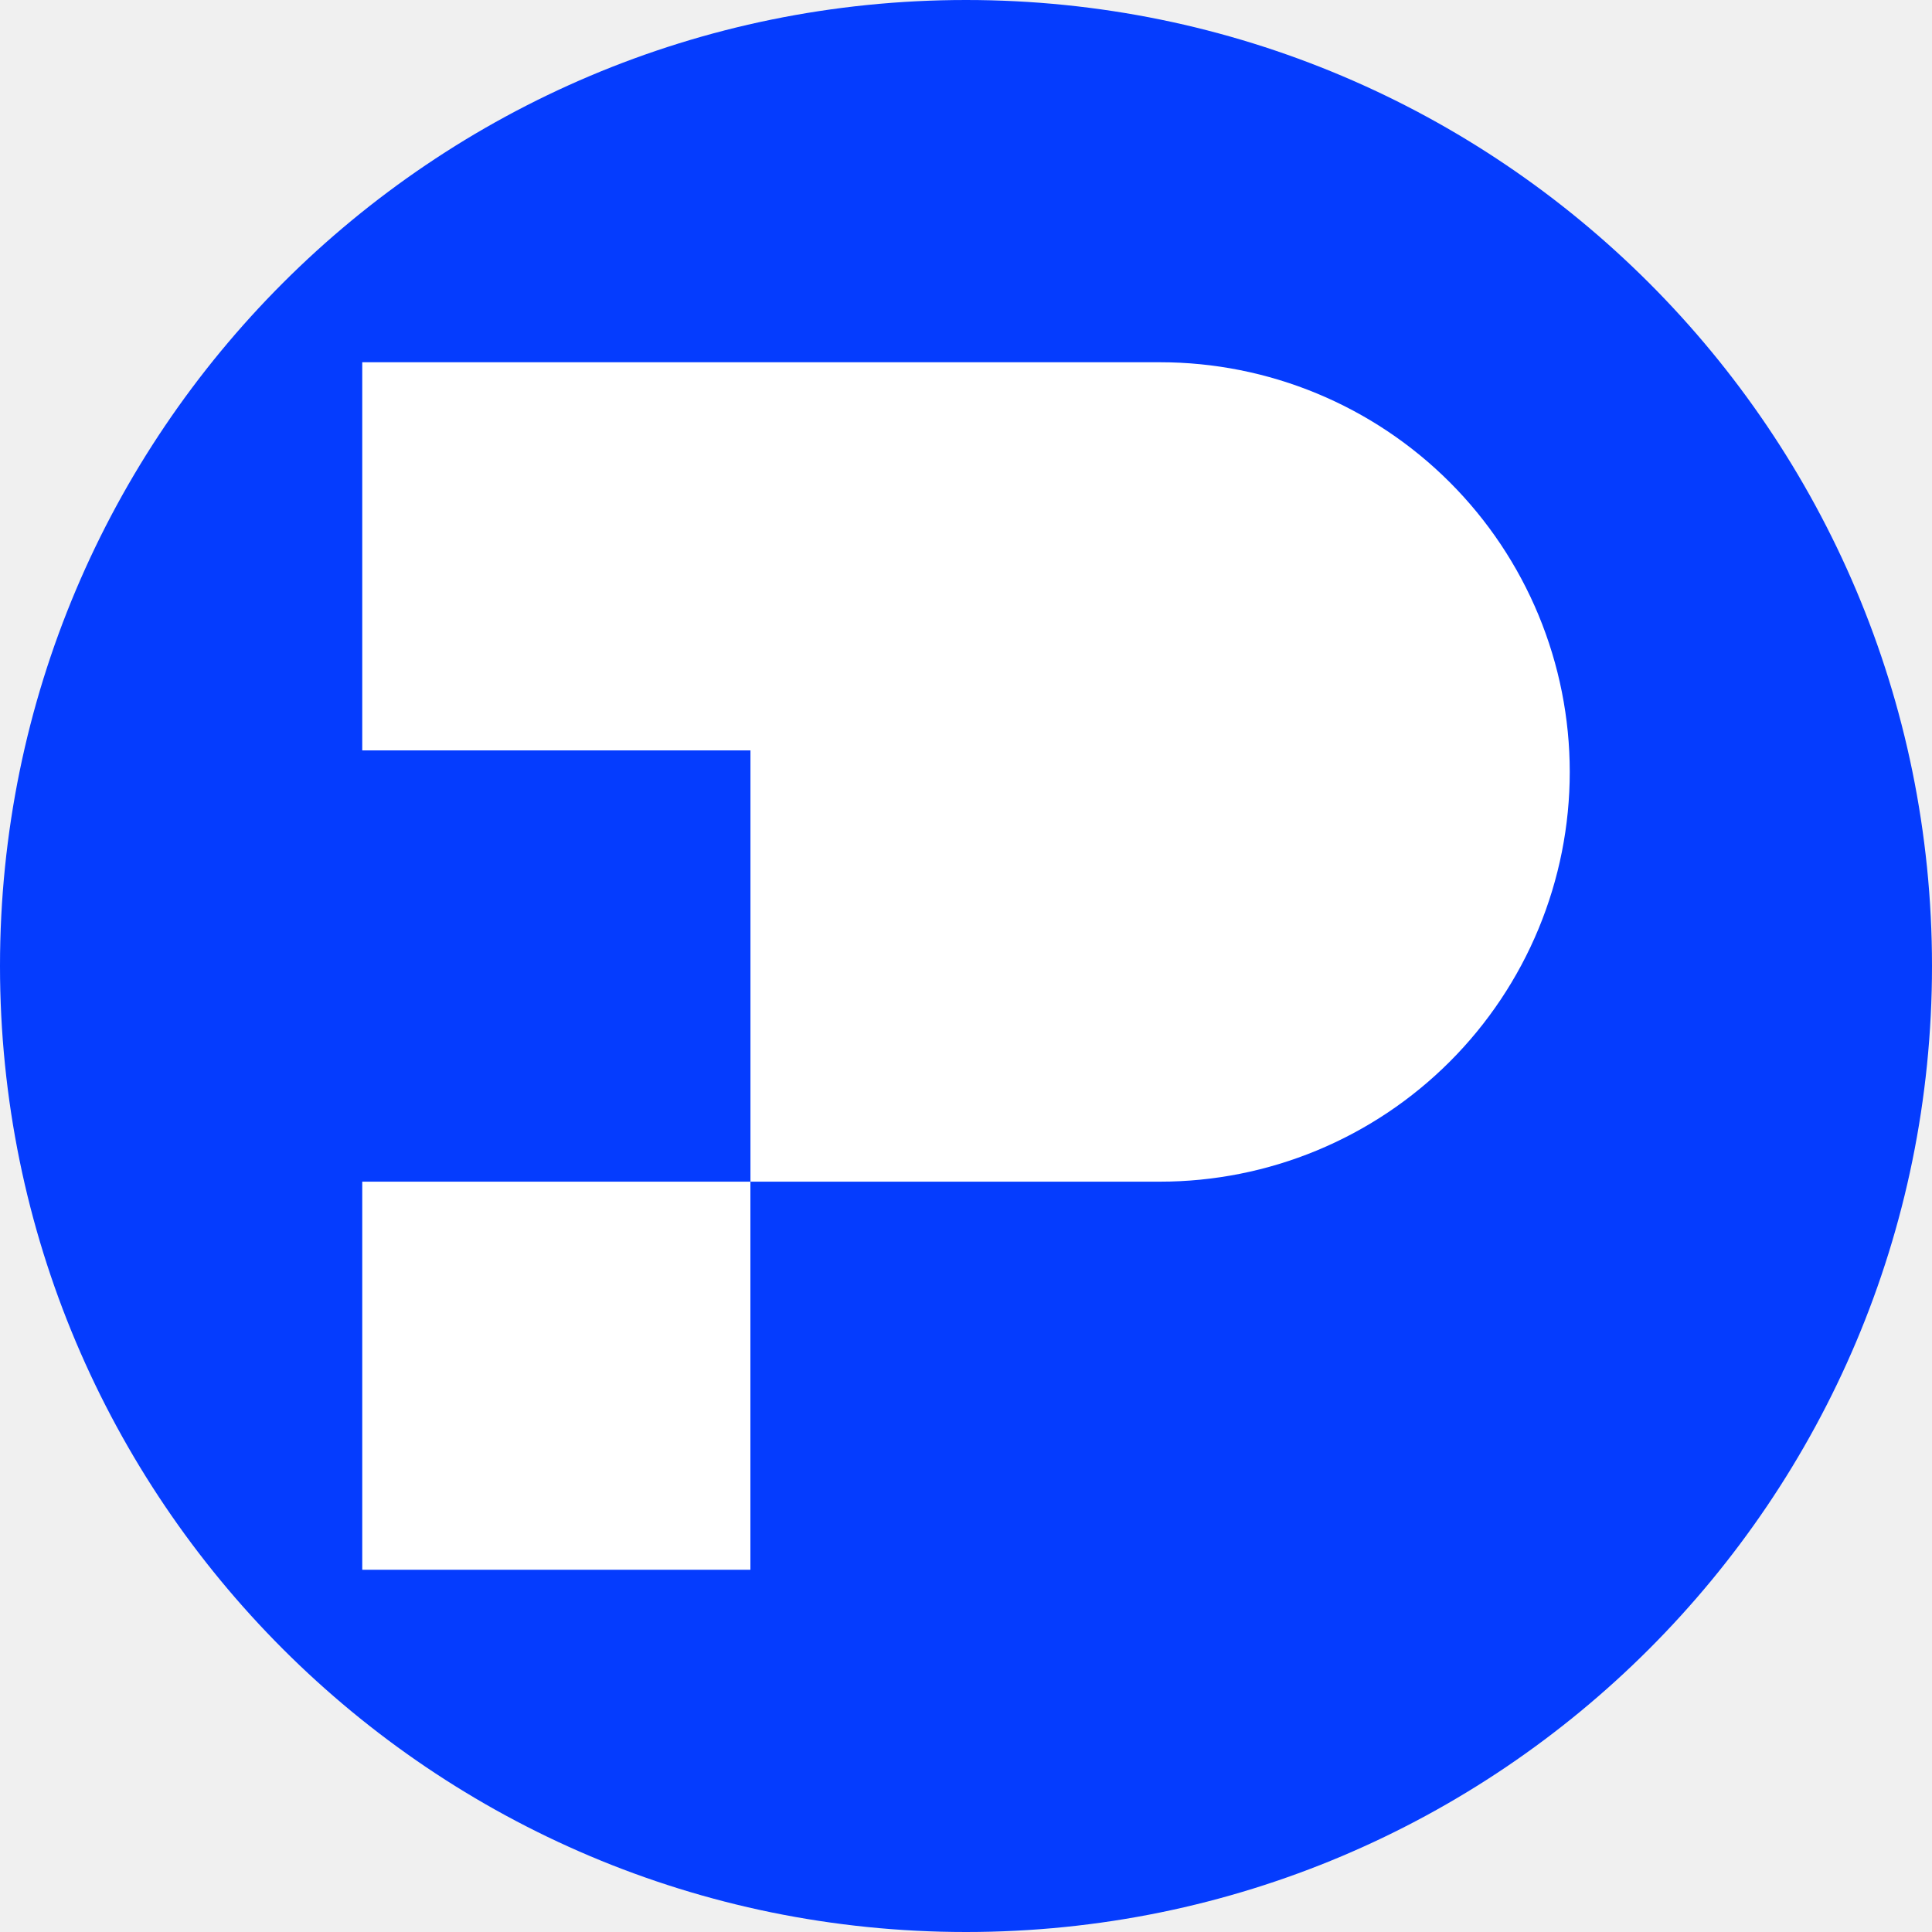
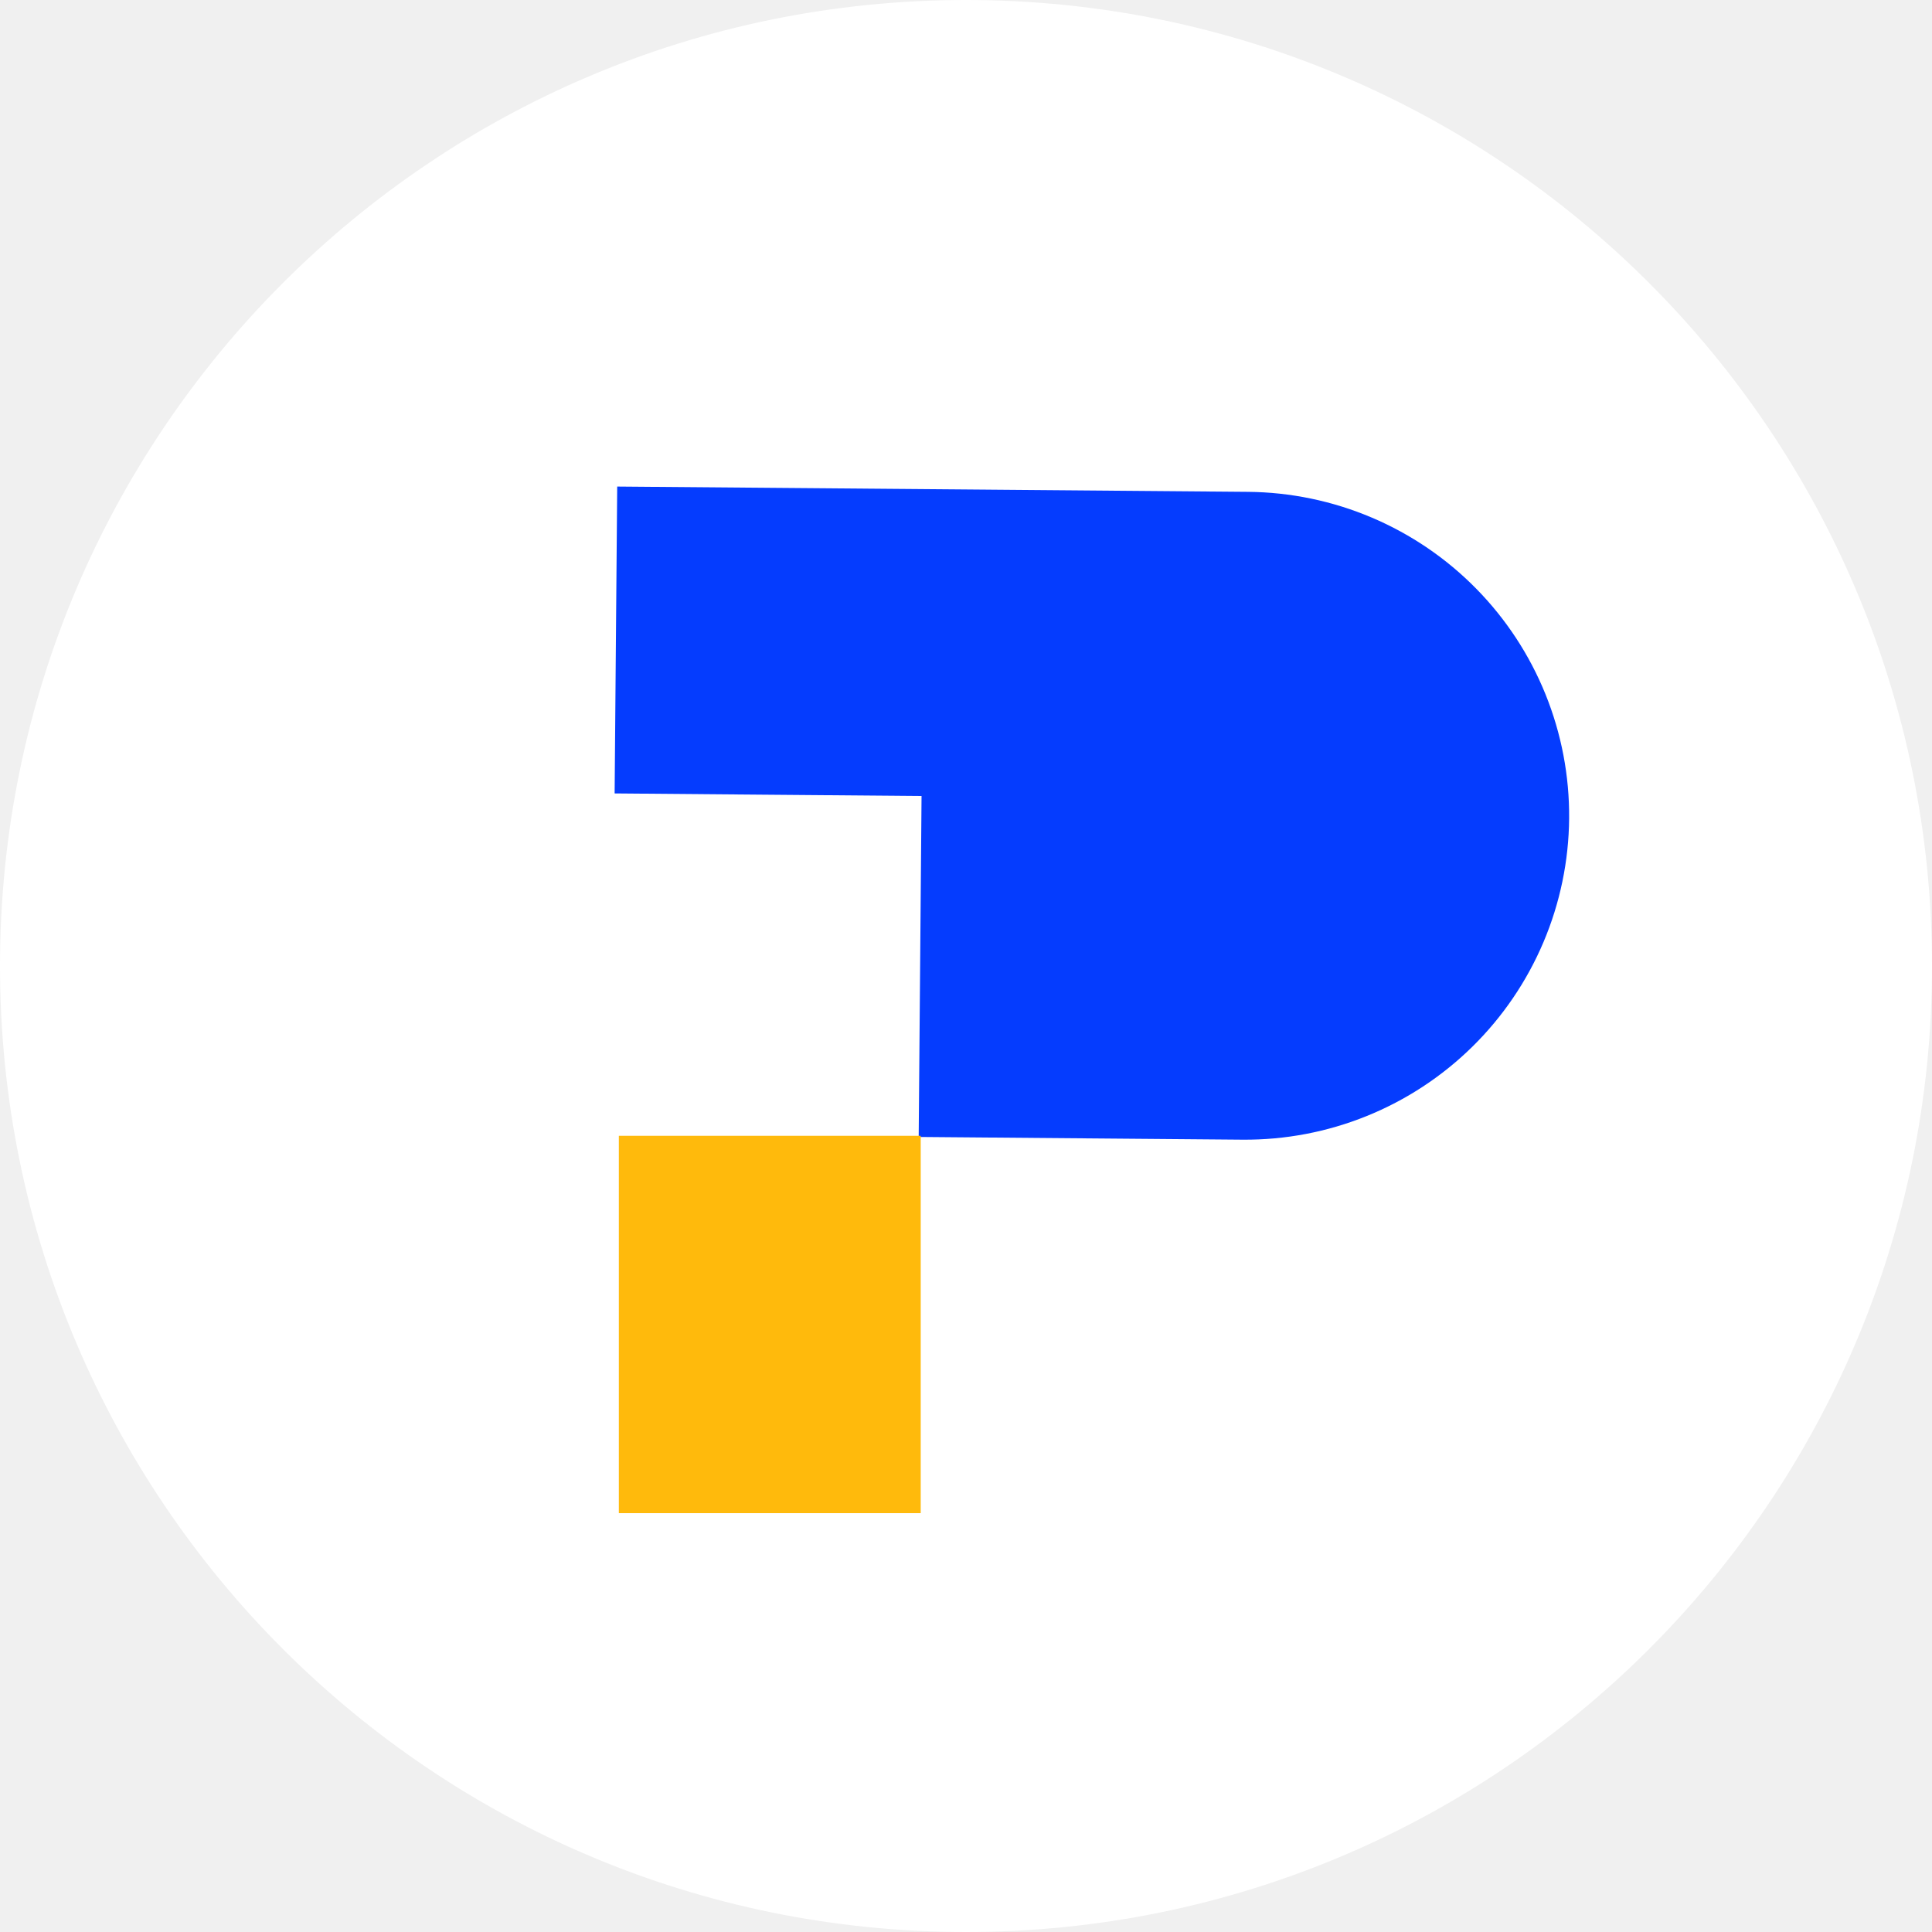
<svg xmlns="http://www.w3.org/2000/svg" width="512" height="512" viewBox="0 0 512 512" fill="none">
-   <circle cx="256" cy="256" r="256" fill="#053CFE" />
-   <path d="M96 96H307.424C321.682 96 335.801 98.808 348.974 104.265C362.147 109.721 374.117 117.719 384.199 127.801C394.281 137.883 402.279 149.853 407.735 163.026C413.192 176.199 416 190.318 416 204.576C416 218.834 413.192 232.953 407.735 246.126C402.279 259.299 394.281 271.269 384.199 281.351C374.117 291.433 362.147 299.431 348.974 304.887C335.801 310.344 321.682 313.152 307.424 313.152H198.88V198.864H96V96ZM198.864 313.152V416H96V313.152H198.864Z" fill="white" />
+   <circle cx="256" cy="256" r="256" fill="white" />
+   <path d="M163.565 128.943L330.717 130.345C341.989 130.44 353.133 132.754 363.511 137.155C373.89 141.556 383.3 147.959 391.204 155.997C399.108 164.034 405.351 173.55 409.578 184.001C413.804 194.452 415.931 205.633 415.836 216.905C415.742 228.178 413.428 239.322 409.027 249.7C404.626 260.079 398.223 269.488 390.185 277.392C382.148 285.297 372.632 291.54 362.181 295.767C351.73 299.993 340.549 302.12 329.277 302.025L243.462 301.305L244.22 210.95L162.883 210.267L163.565 128.943Z" fill="#053CFE" />
+   <rect x="164" y="301" width="80" height="100" fill="#FFBA0C" />
</svg>
